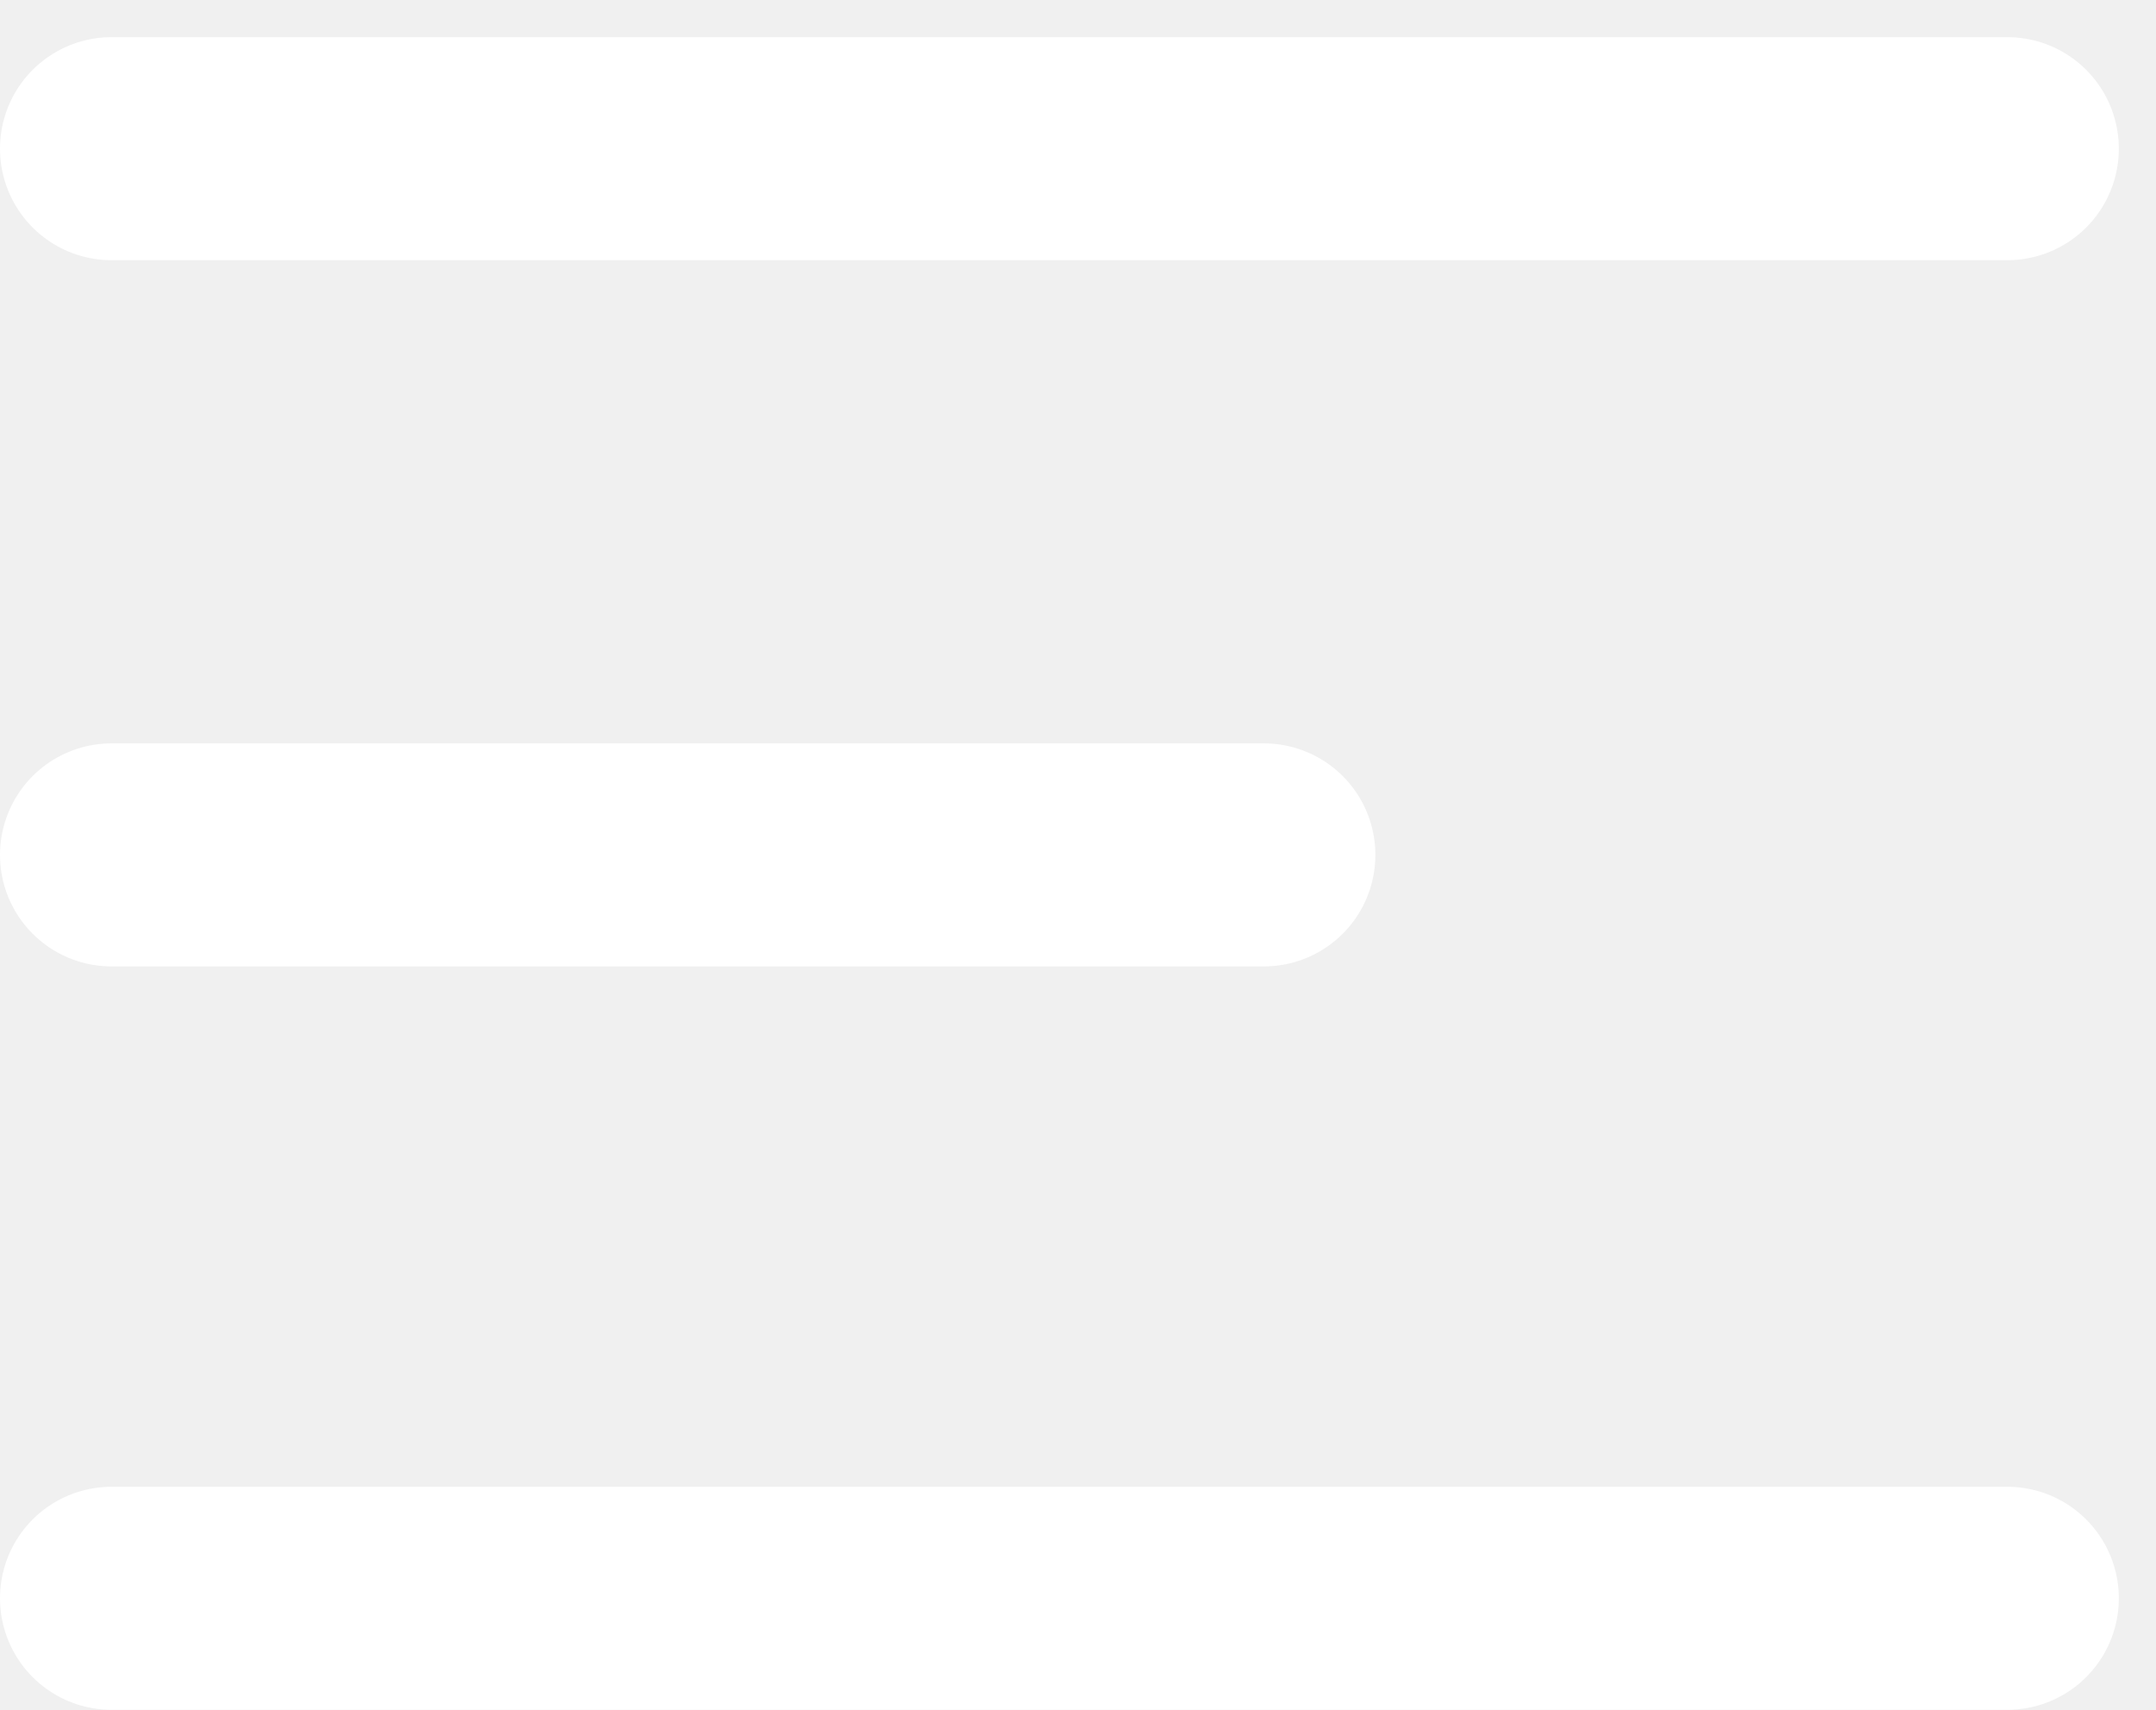
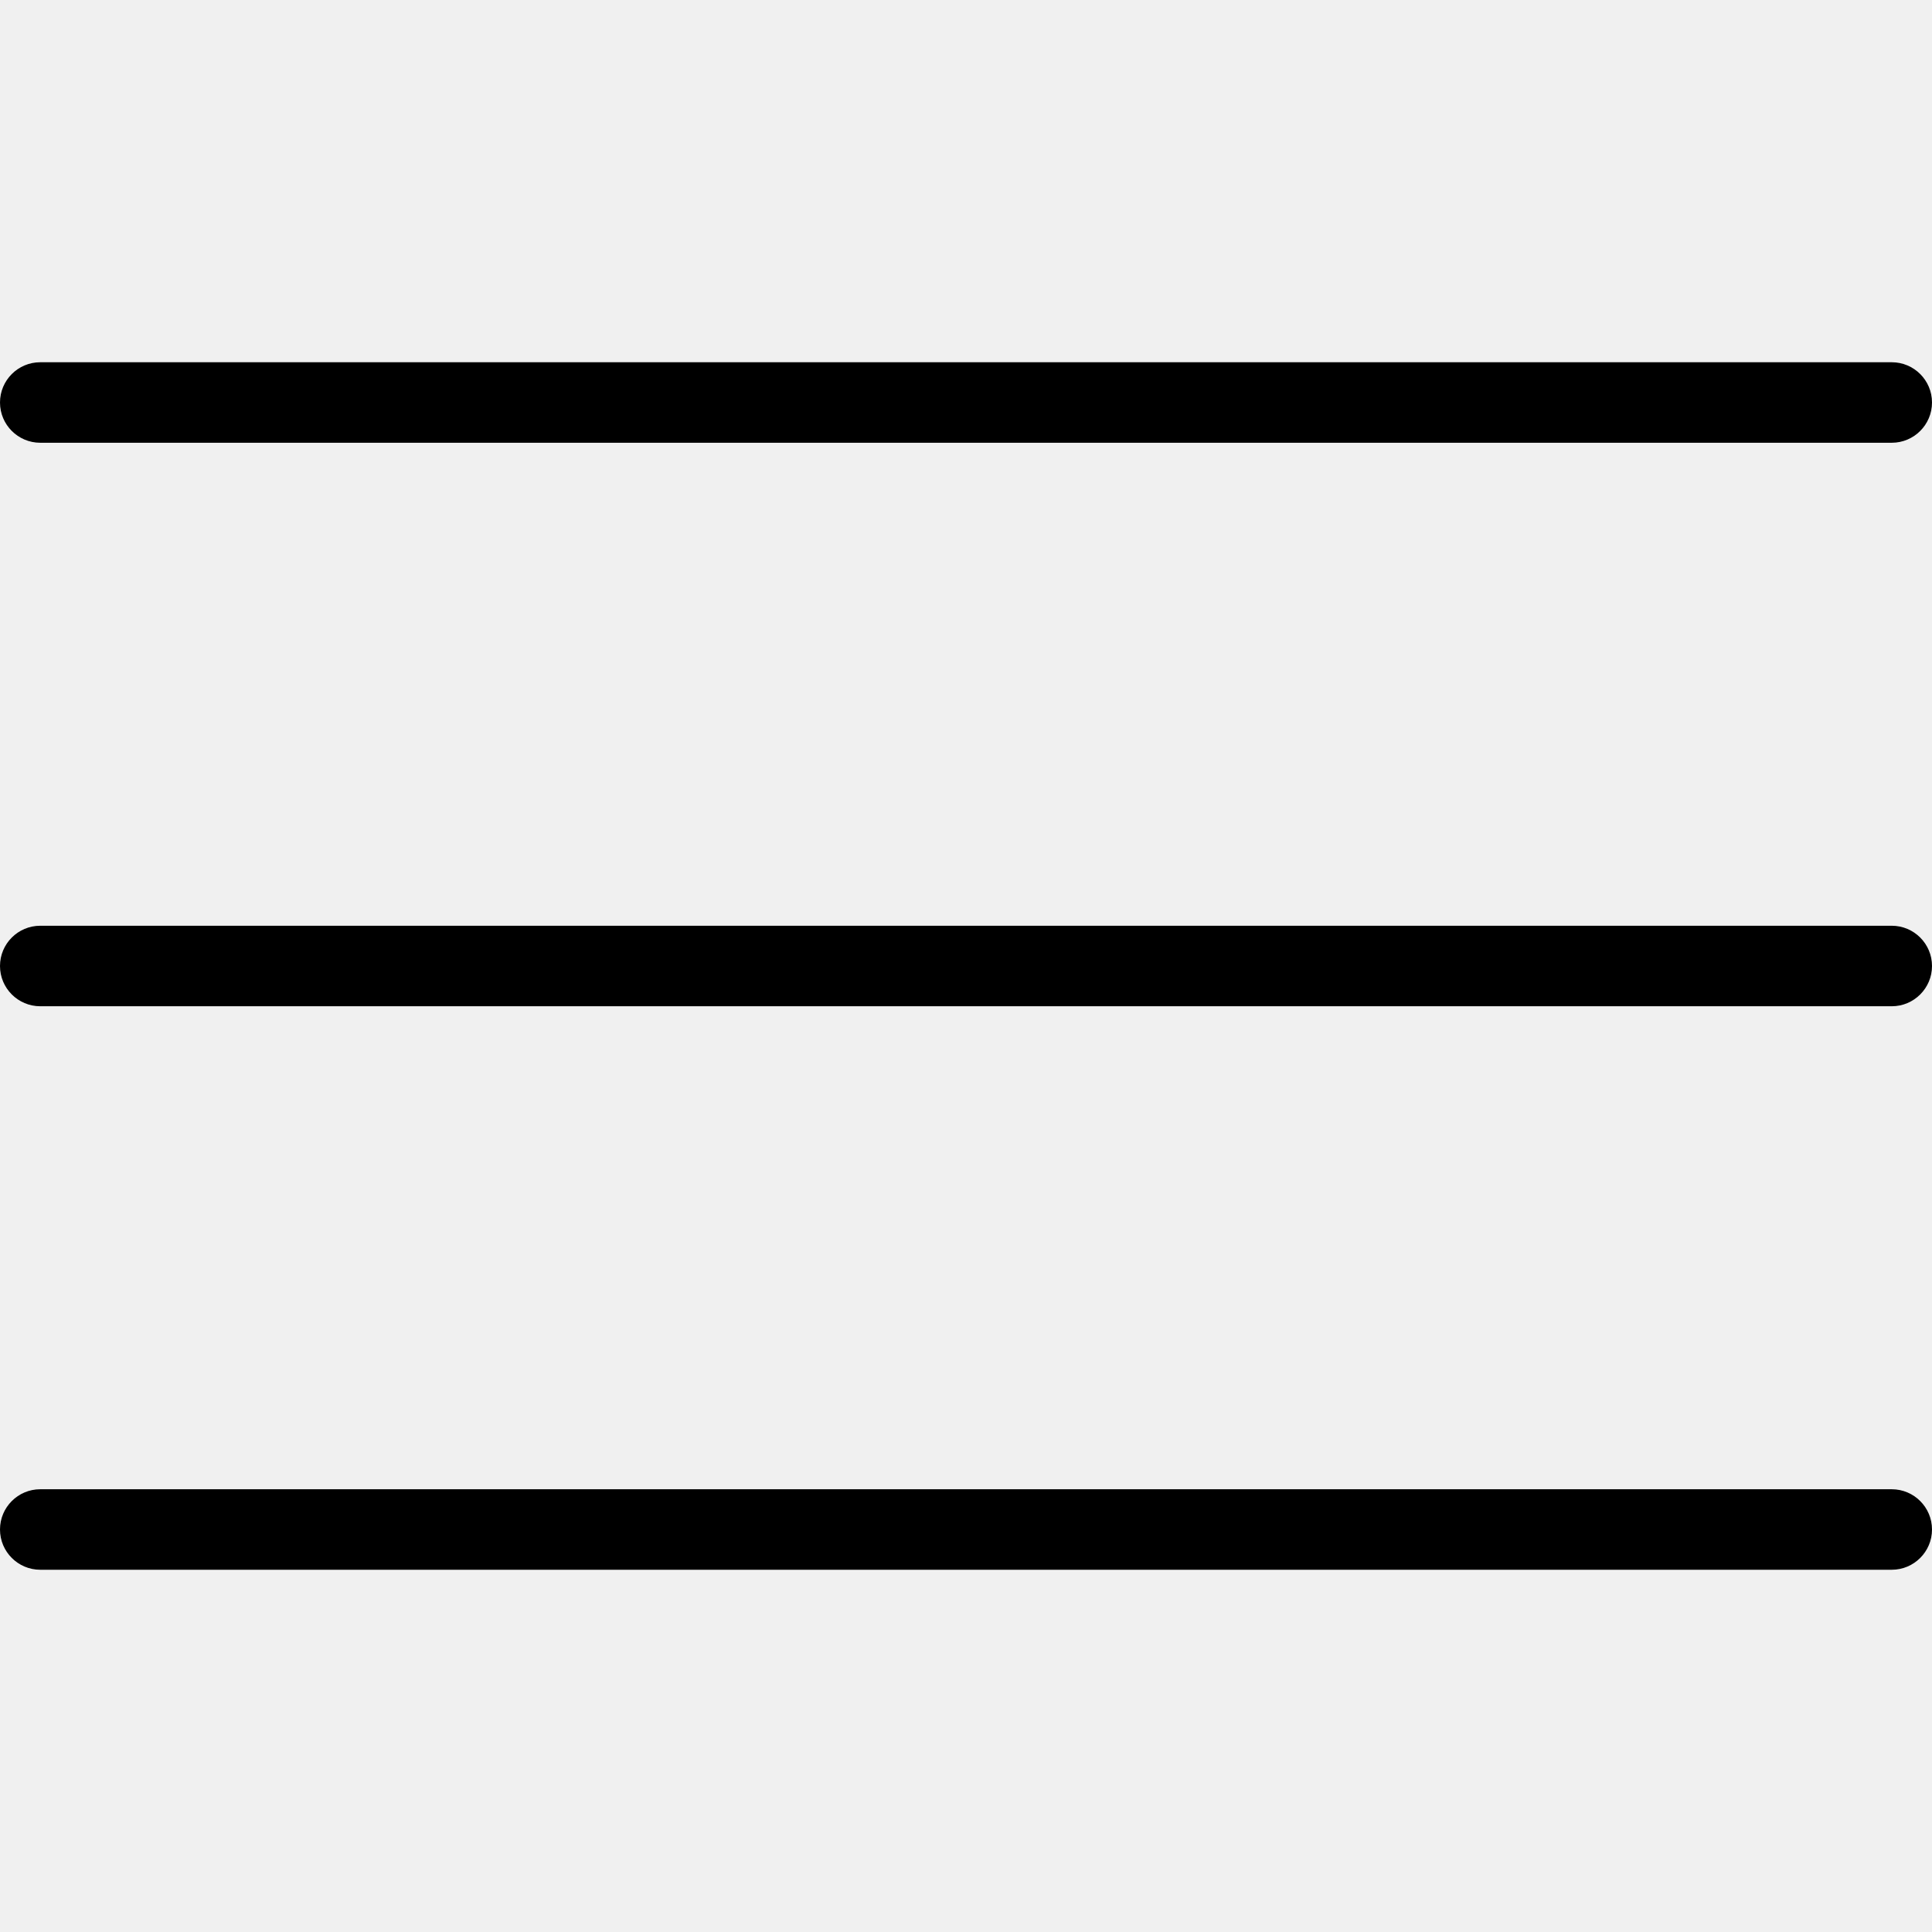
- <svg xmlns="http://www.w3.org/2000/svg" width="29" height="23" viewBox="0 0 29 23" fill="none">
-   <path d="M1.5 2H27M27 21.5H1.5M1.5 11.5H17" stroke="white" stroke-width="3" stroke-linecap="round" />
+ <svg xmlns="http://www.w3.org/2000/svg" version="1.1" id="Capa_1" x="0px" y="0px" viewBox="0 0 512 512" style="enable-background:new 0 0 512 512;" xml:space="preserve">
+   <g>
+     <g>
+       <path d="M501.333,96H10.667C4.779,96,0,100.779,0,106.667s4.779,10.667,10.667,10.667h490.667c5.888,0,10.667-4.779,10.667-10.667    S507.221,96,501.333,96z" />
+     </g>
+   </g>
+   <g>
+     <g>
+       <path d="M501.333,245.333H10.667C4.779,245.333,0,250.112,0,256s4.779,10.667,10.667,10.667h490.667    c5.888,0,10.667-4.779,10.667-10.667S507.221,245.333,501.333,245.333z" />
+     </g>
+   </g>
+   <g>
+     <g>
+       <path d="M501.333,394.667H10.667C4.779,394.667,0,399.445,0,405.333C0,411.221,4.779,416,10.667,416h490.667    c5.888,0,10.667-4.779,10.667-10.667C512,399.445,507.221,394.667,501.333,394.667z" />
+     </g>
+   </g>
+   <g>
+ </g>
+   <g>
+ </g>
+   <g>
+ </g>
+   <g>
+ </g>
+   <g>
+ </g>
+   <g>
+ </g>
+   <g>
+ </g>
+   <g>
+ </g>
+   <g>
+ </g>
+   <g>
+ </g>
+   <g>
+ </g>
+   <g>
+ </g>
+   <g>
+ </g>
+   <g>
+ </g>
+   <g>
+ </g>
</svg>
